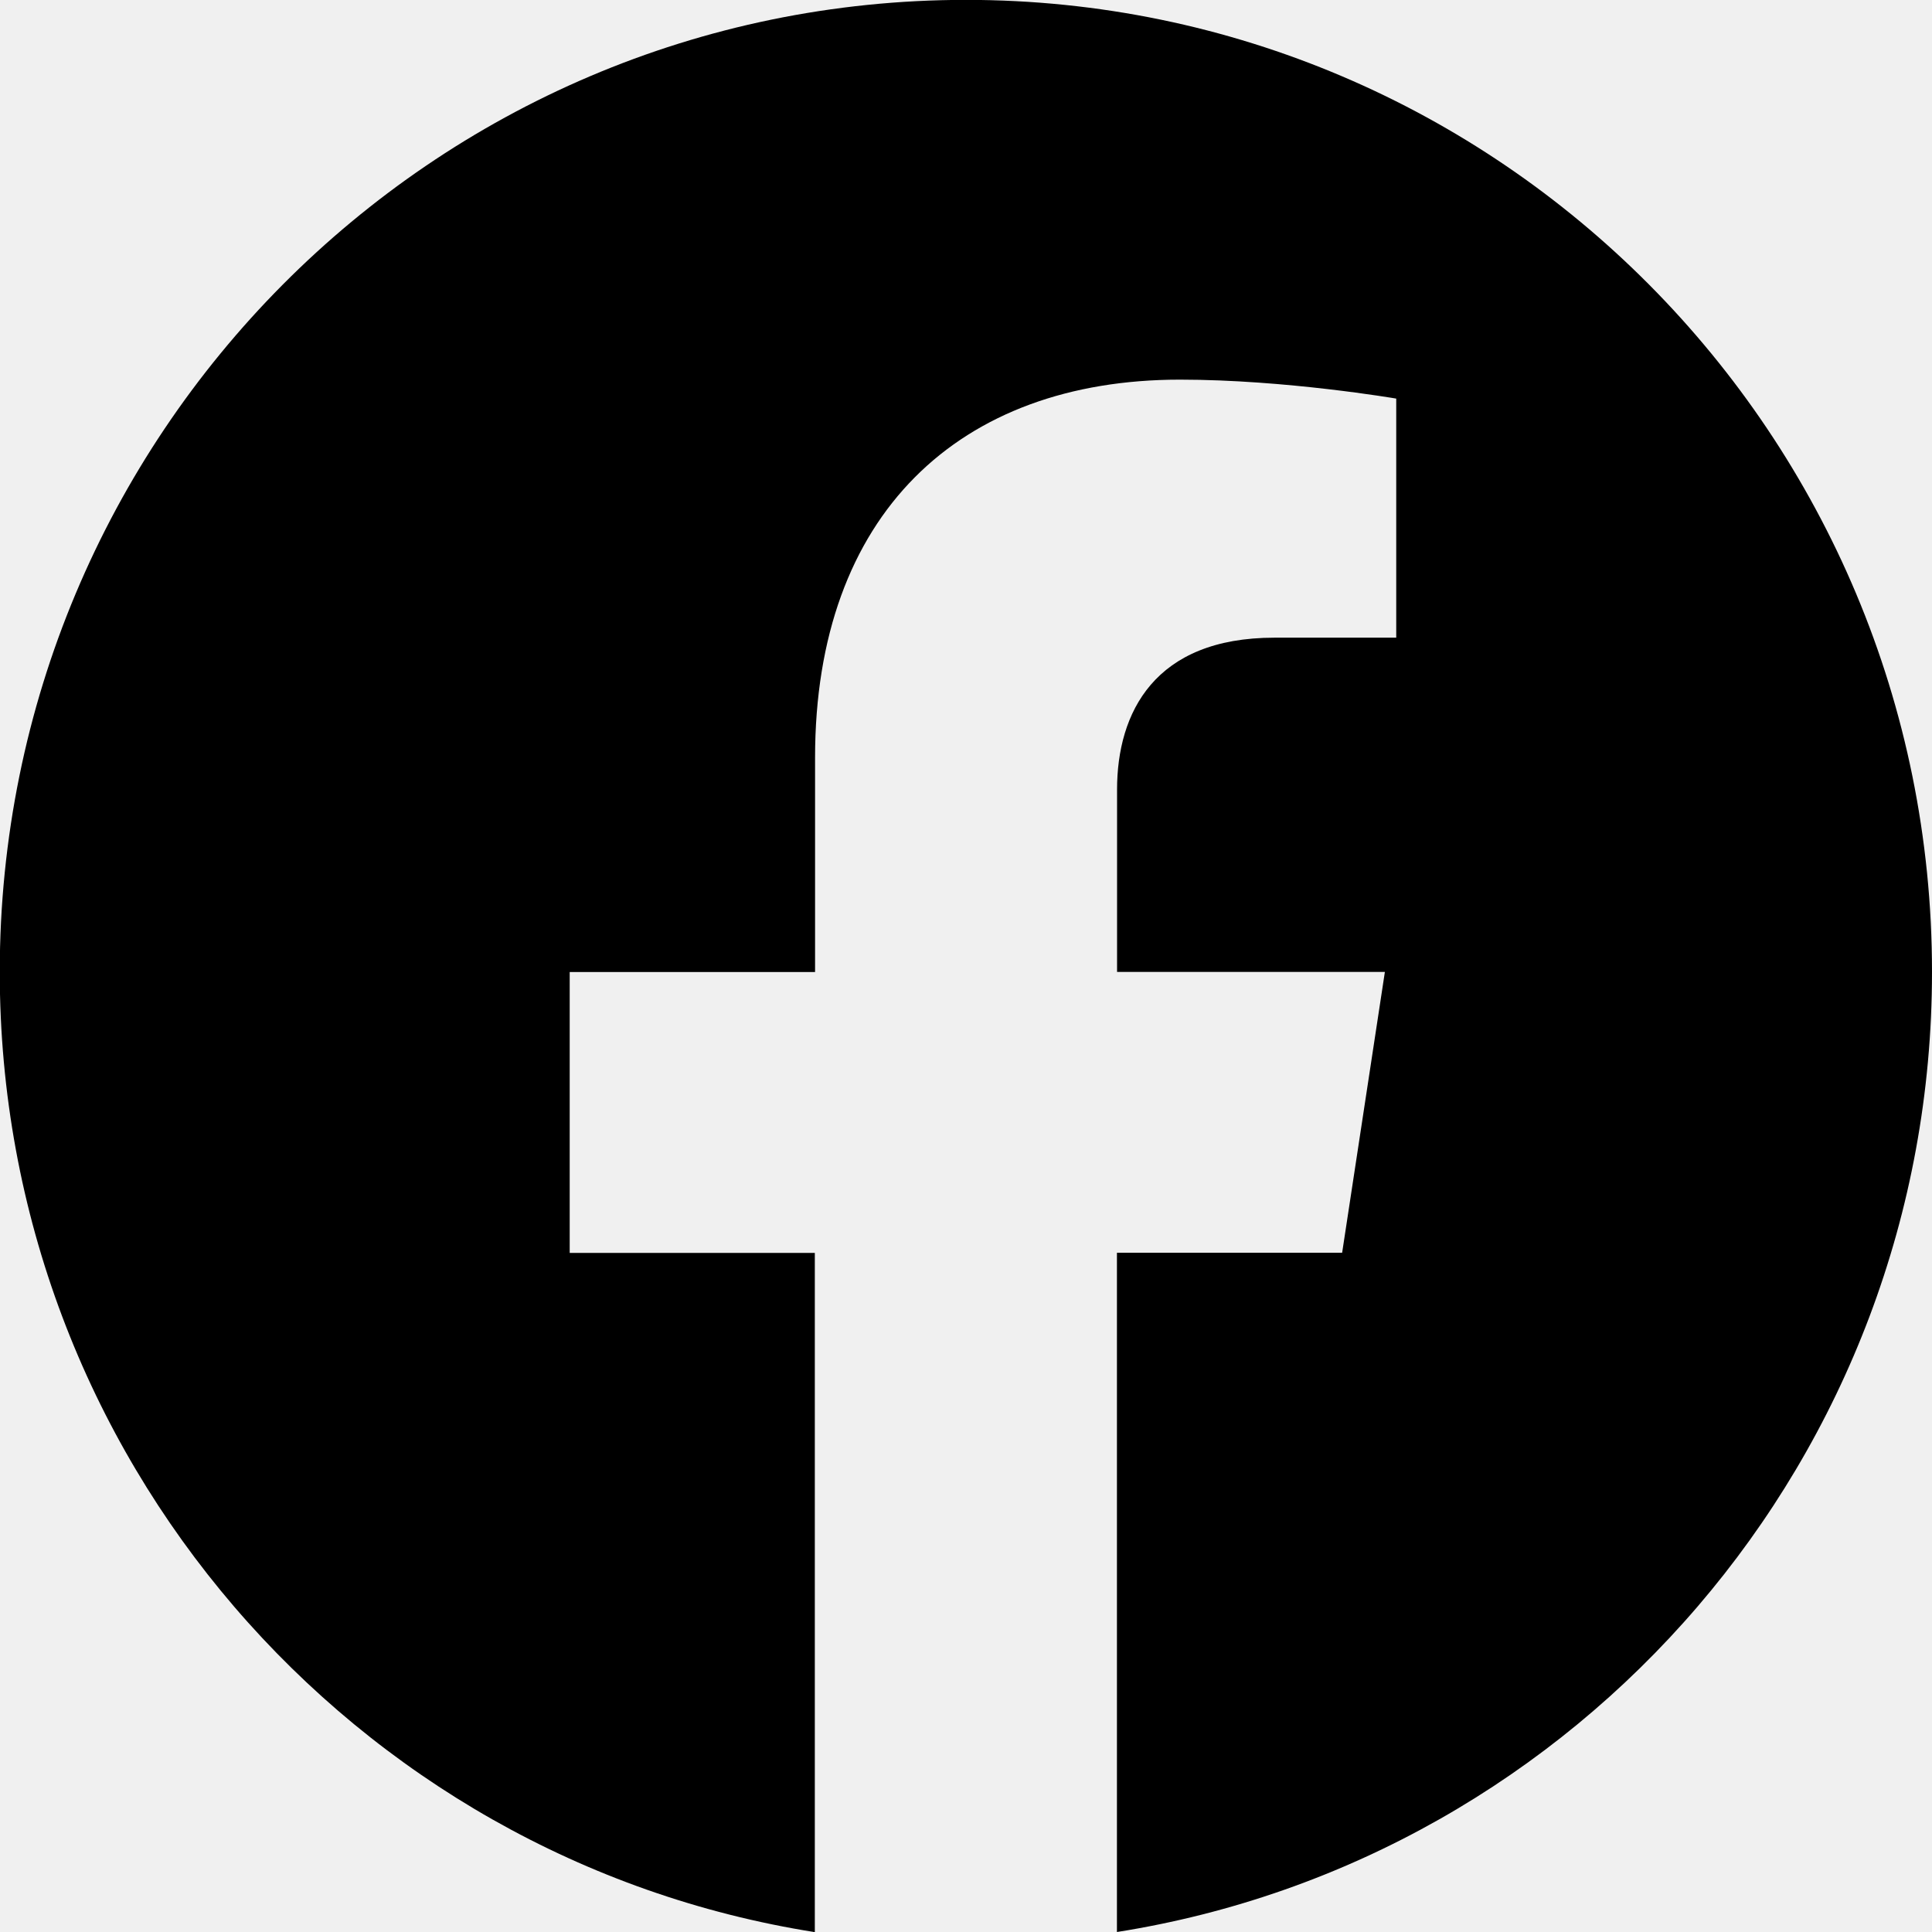
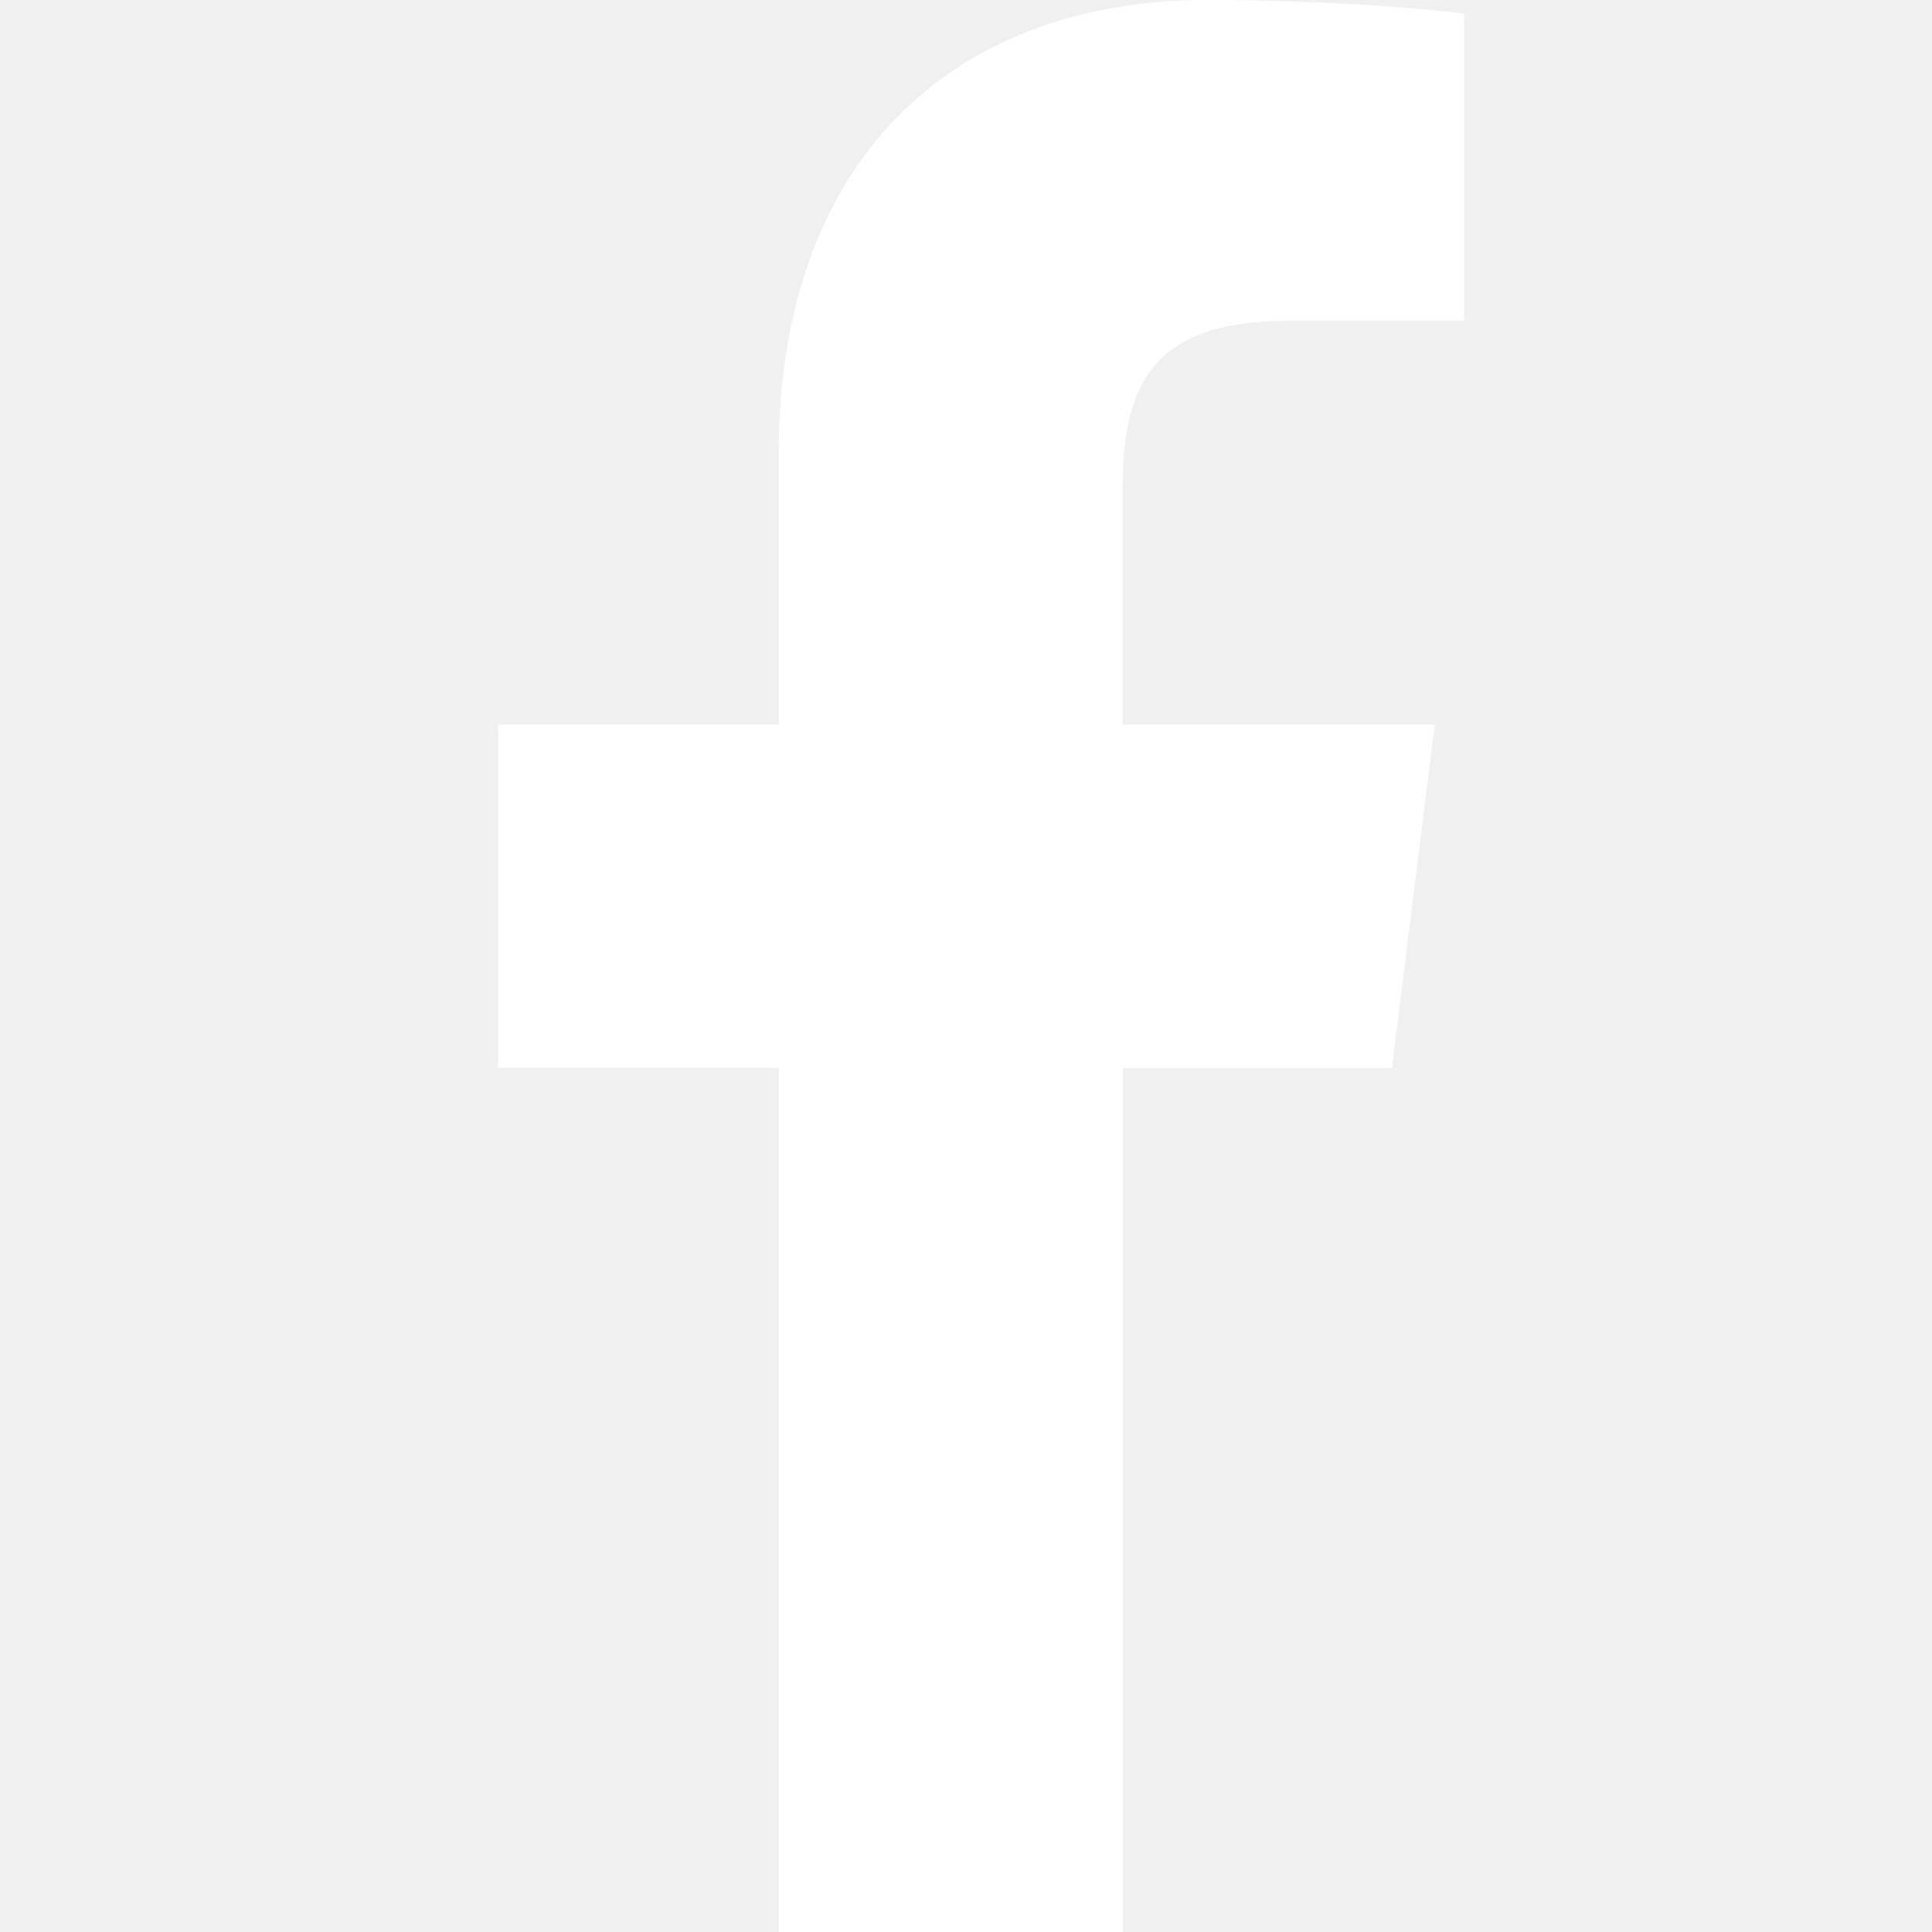
- <svg xmlns="http://www.w3.org/2000/svg" width="16" height="16" fill="currentColor" class="bi bi-facebook" viewBox="0 0 16 16">
-   <path d="M16 8.049c0-4.446-3.582-8.05-8-8.05C3.58 0-.002 3.603-.002 8.05c0 4.017 2.926 7.347 6.75 7.951v-5.625h-2.03V8.05H6.75V6.275c0-2.017 1.195-3.131 3.022-3.131.876 0 1.791.157 1.791.157v1.98h-1.009c-.993 0-1.303.621-1.303 1.258v1.51h2.218l-.354 2.326H9.25V16c3.824-.604 6.75-3.934 6.75-7.951z" />
+ <svg xmlns="http://www.w3.org/2000/svg" width="25" height="25" viewBox="0 0 25 25" fill="none">
+   <g id="facebook" clip-path="url(#clip0_1_20)">
+     <path id="Vector" d="M16.664 4.151H18.946V0.176C18.552 0.122 17.198 0 15.621 0C12.33 0 10.076 2.07 10.076 5.874V9.375H6.445V13.819H10.076V25H14.528V13.82H18.012L18.566 9.376H14.527V6.315C14.528 5.03 14.874 4.151 16.664 4.151Z" fill="white" />
+   </g>
+   <defs>
+     <clipPath id="clip0_1_20">
+       <rect width="25" height="25" fill="white" />
+     </clipPath>
+   </defs>
</svg>
